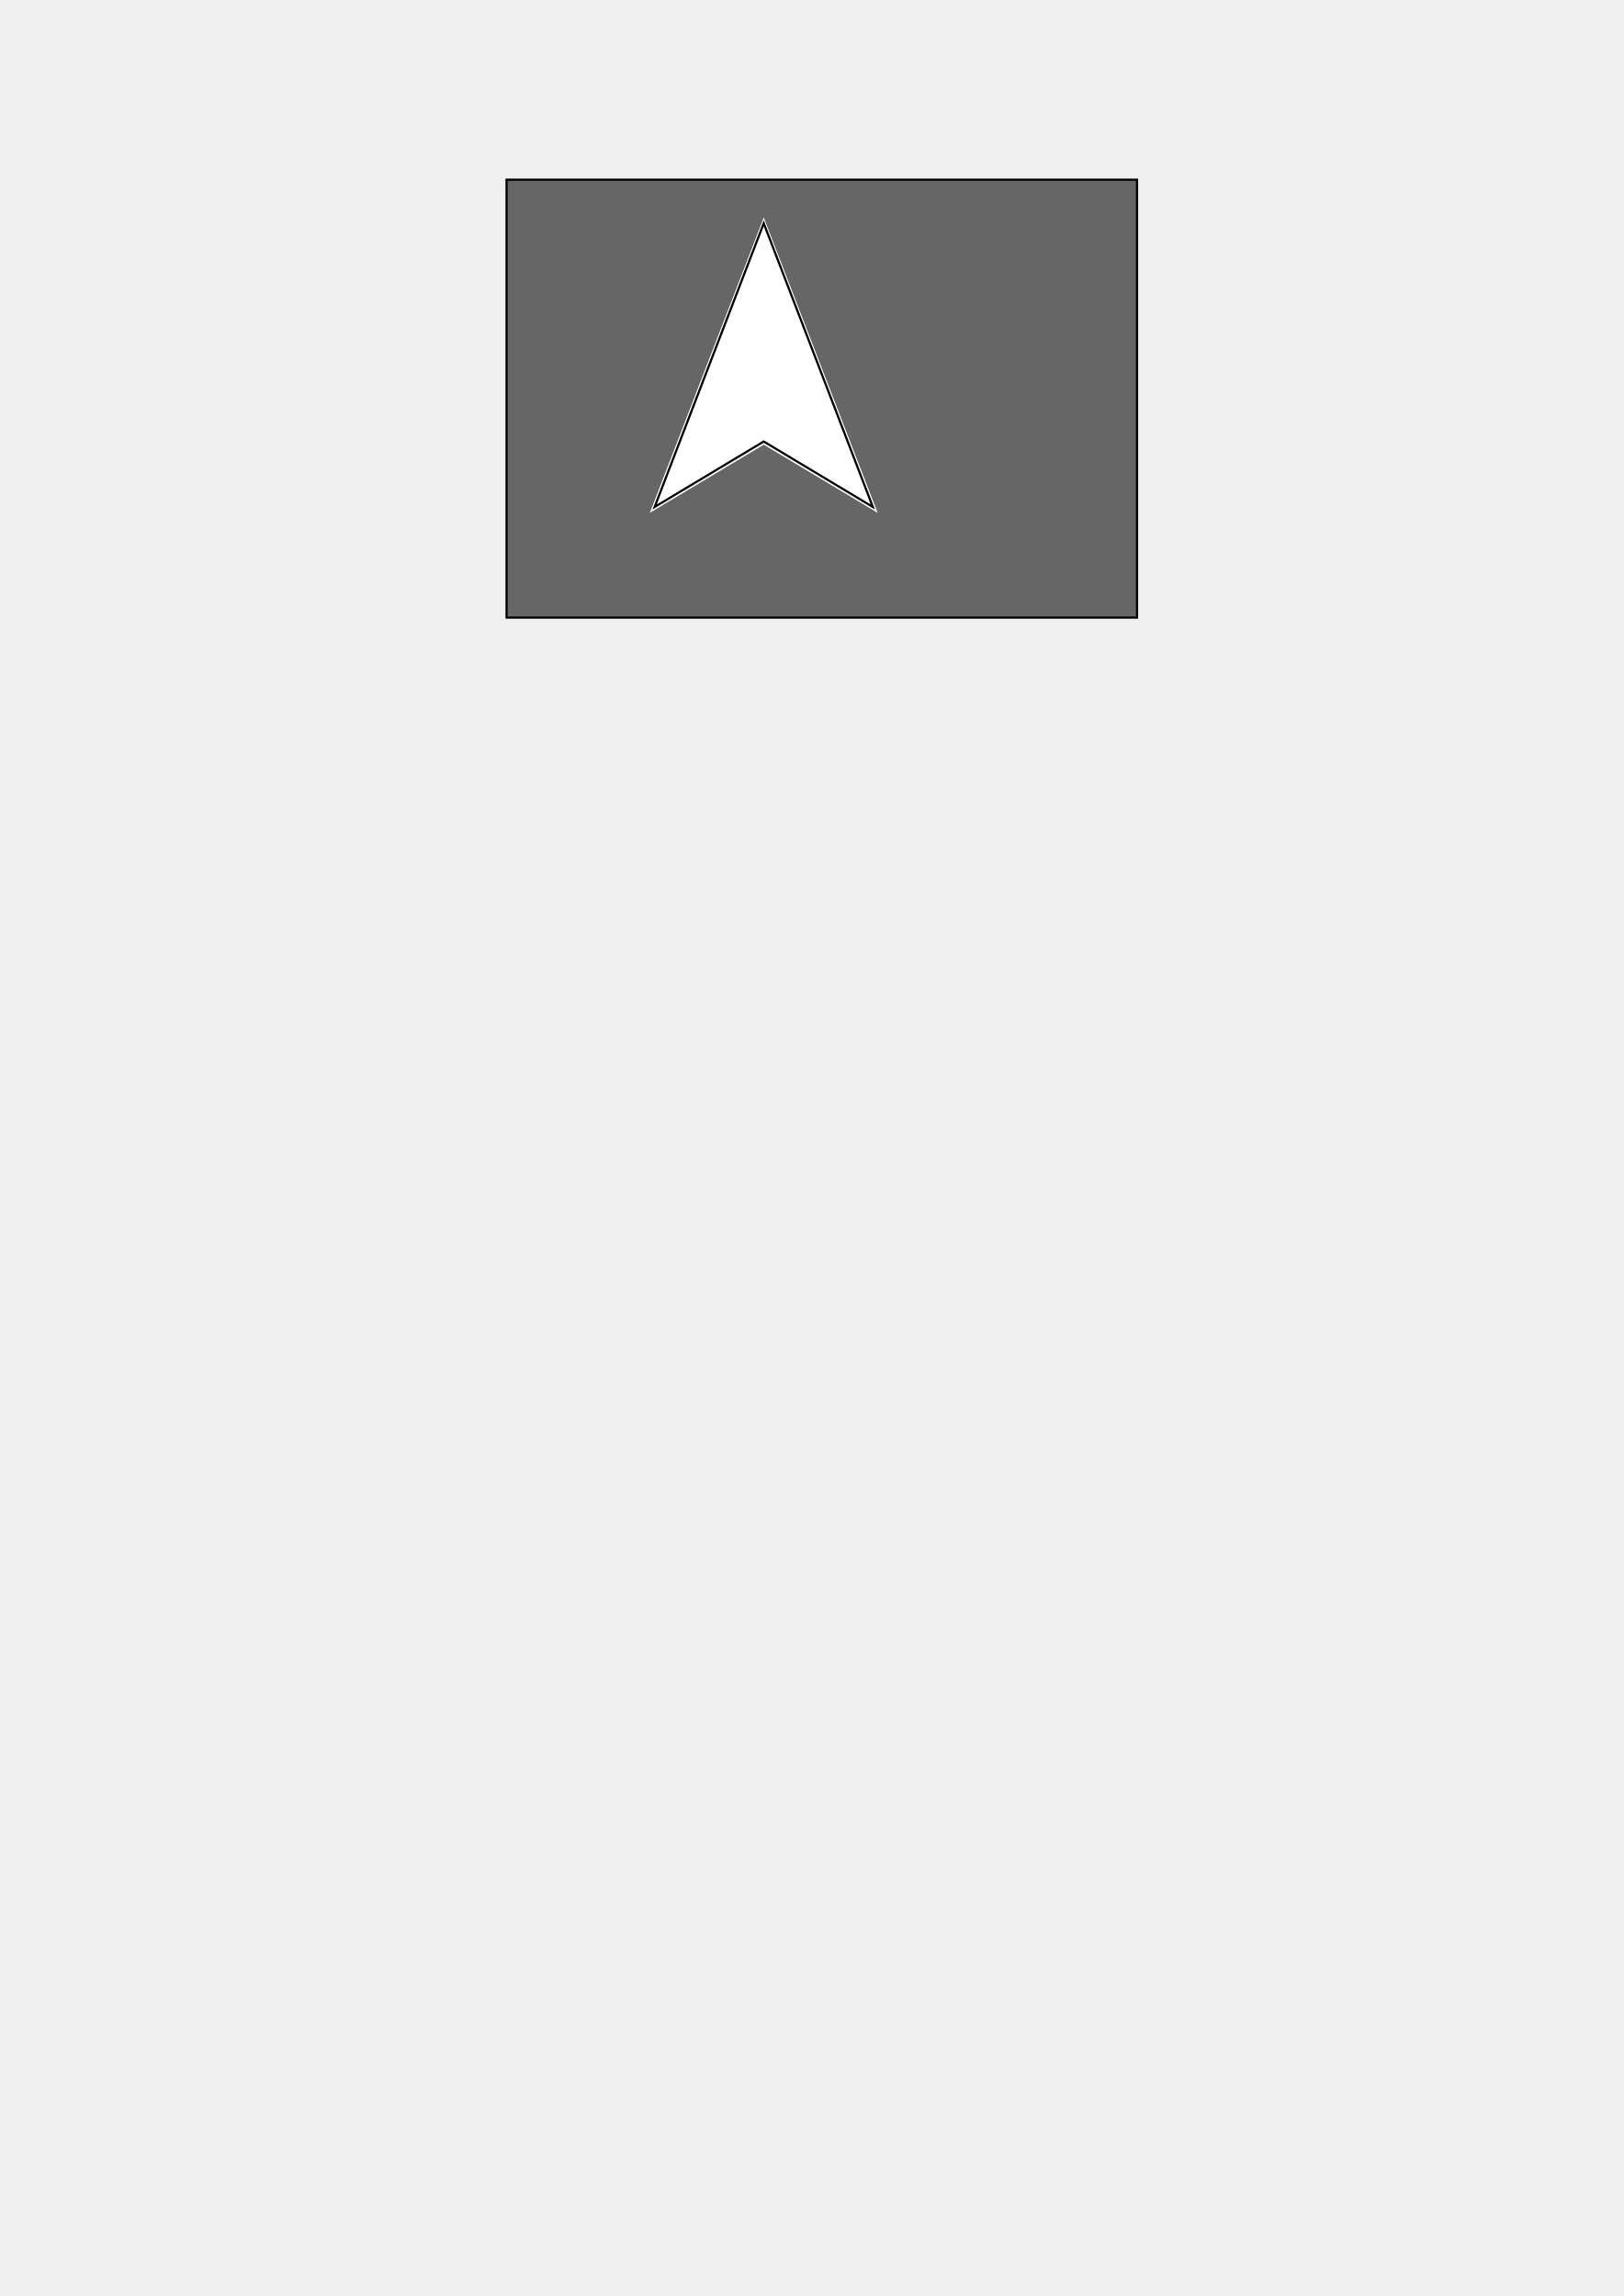
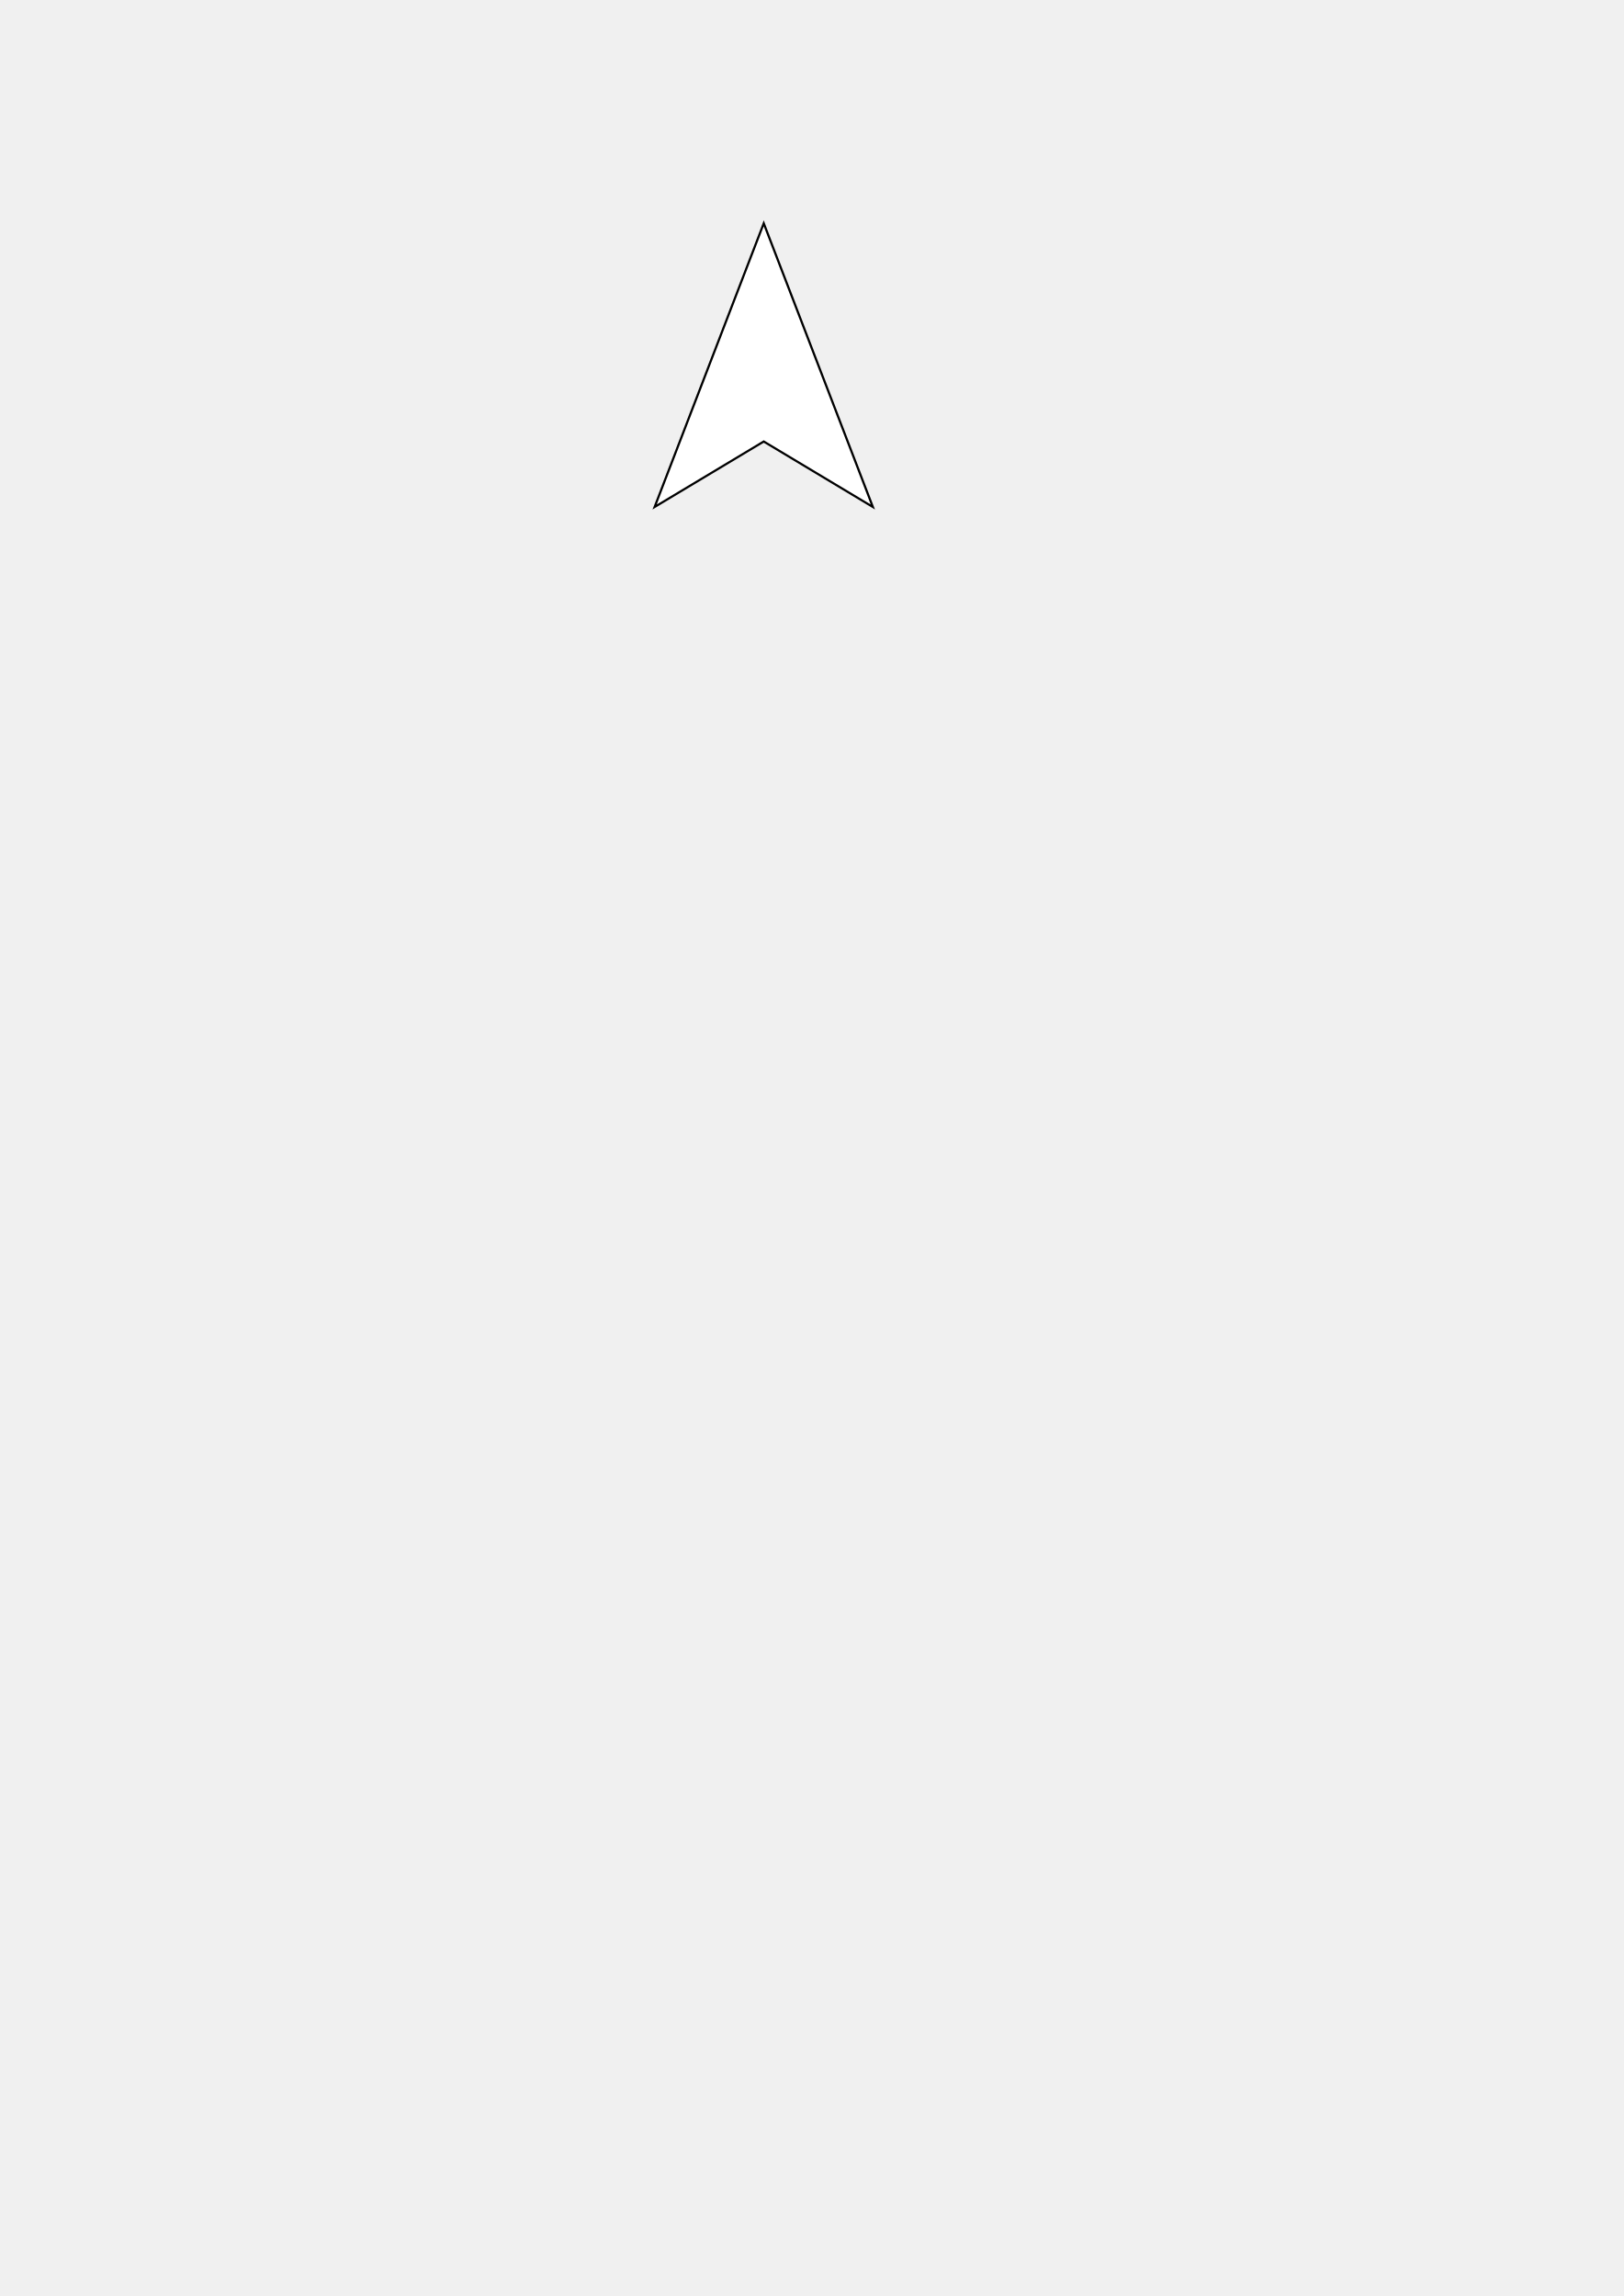
<svg xmlns="http://www.w3.org/2000/svg" width="210mm" height="297mm" viewBox="0 0 744.094 1052.362" id="svg2" version="1.1">
  <defs id="defs4" />
-   <g id="layer2">
-     <rect style="fill:#666666;fill-rule:evenodd;stroke:#000000;stroke-width:1px;stroke-linecap:butt;stroke-linejoin:miter;stroke-opacity:1" id="rect4143" width="288.929" height="200.714" x="232.143" y="82.362" />
-   </g>
+   <g id="layer2" />
  <g id="layer1">
-     <path id="path4145" d="M 350,203.812 297.802,235.047 350,99.695 402.198,235.047 Z" style="fill:#ffffff;fill-opacity:1;fill-rule:evenodd;stroke:none;stroke-width:1.078px;stroke-linecap:butt;stroke-linejoin:miter;stroke-opacity:1" />
    <path style="fill:#ffffff;fill-rule:evenodd;stroke:#000000;stroke-width:1px;stroke-linecap:butt;stroke-linejoin:miter;stroke-opacity:1;fill-opacity:1" d="m 350,202.362 -50,30 50,-130 50,130 z" id="path3338" />
  </g>
</svg>
